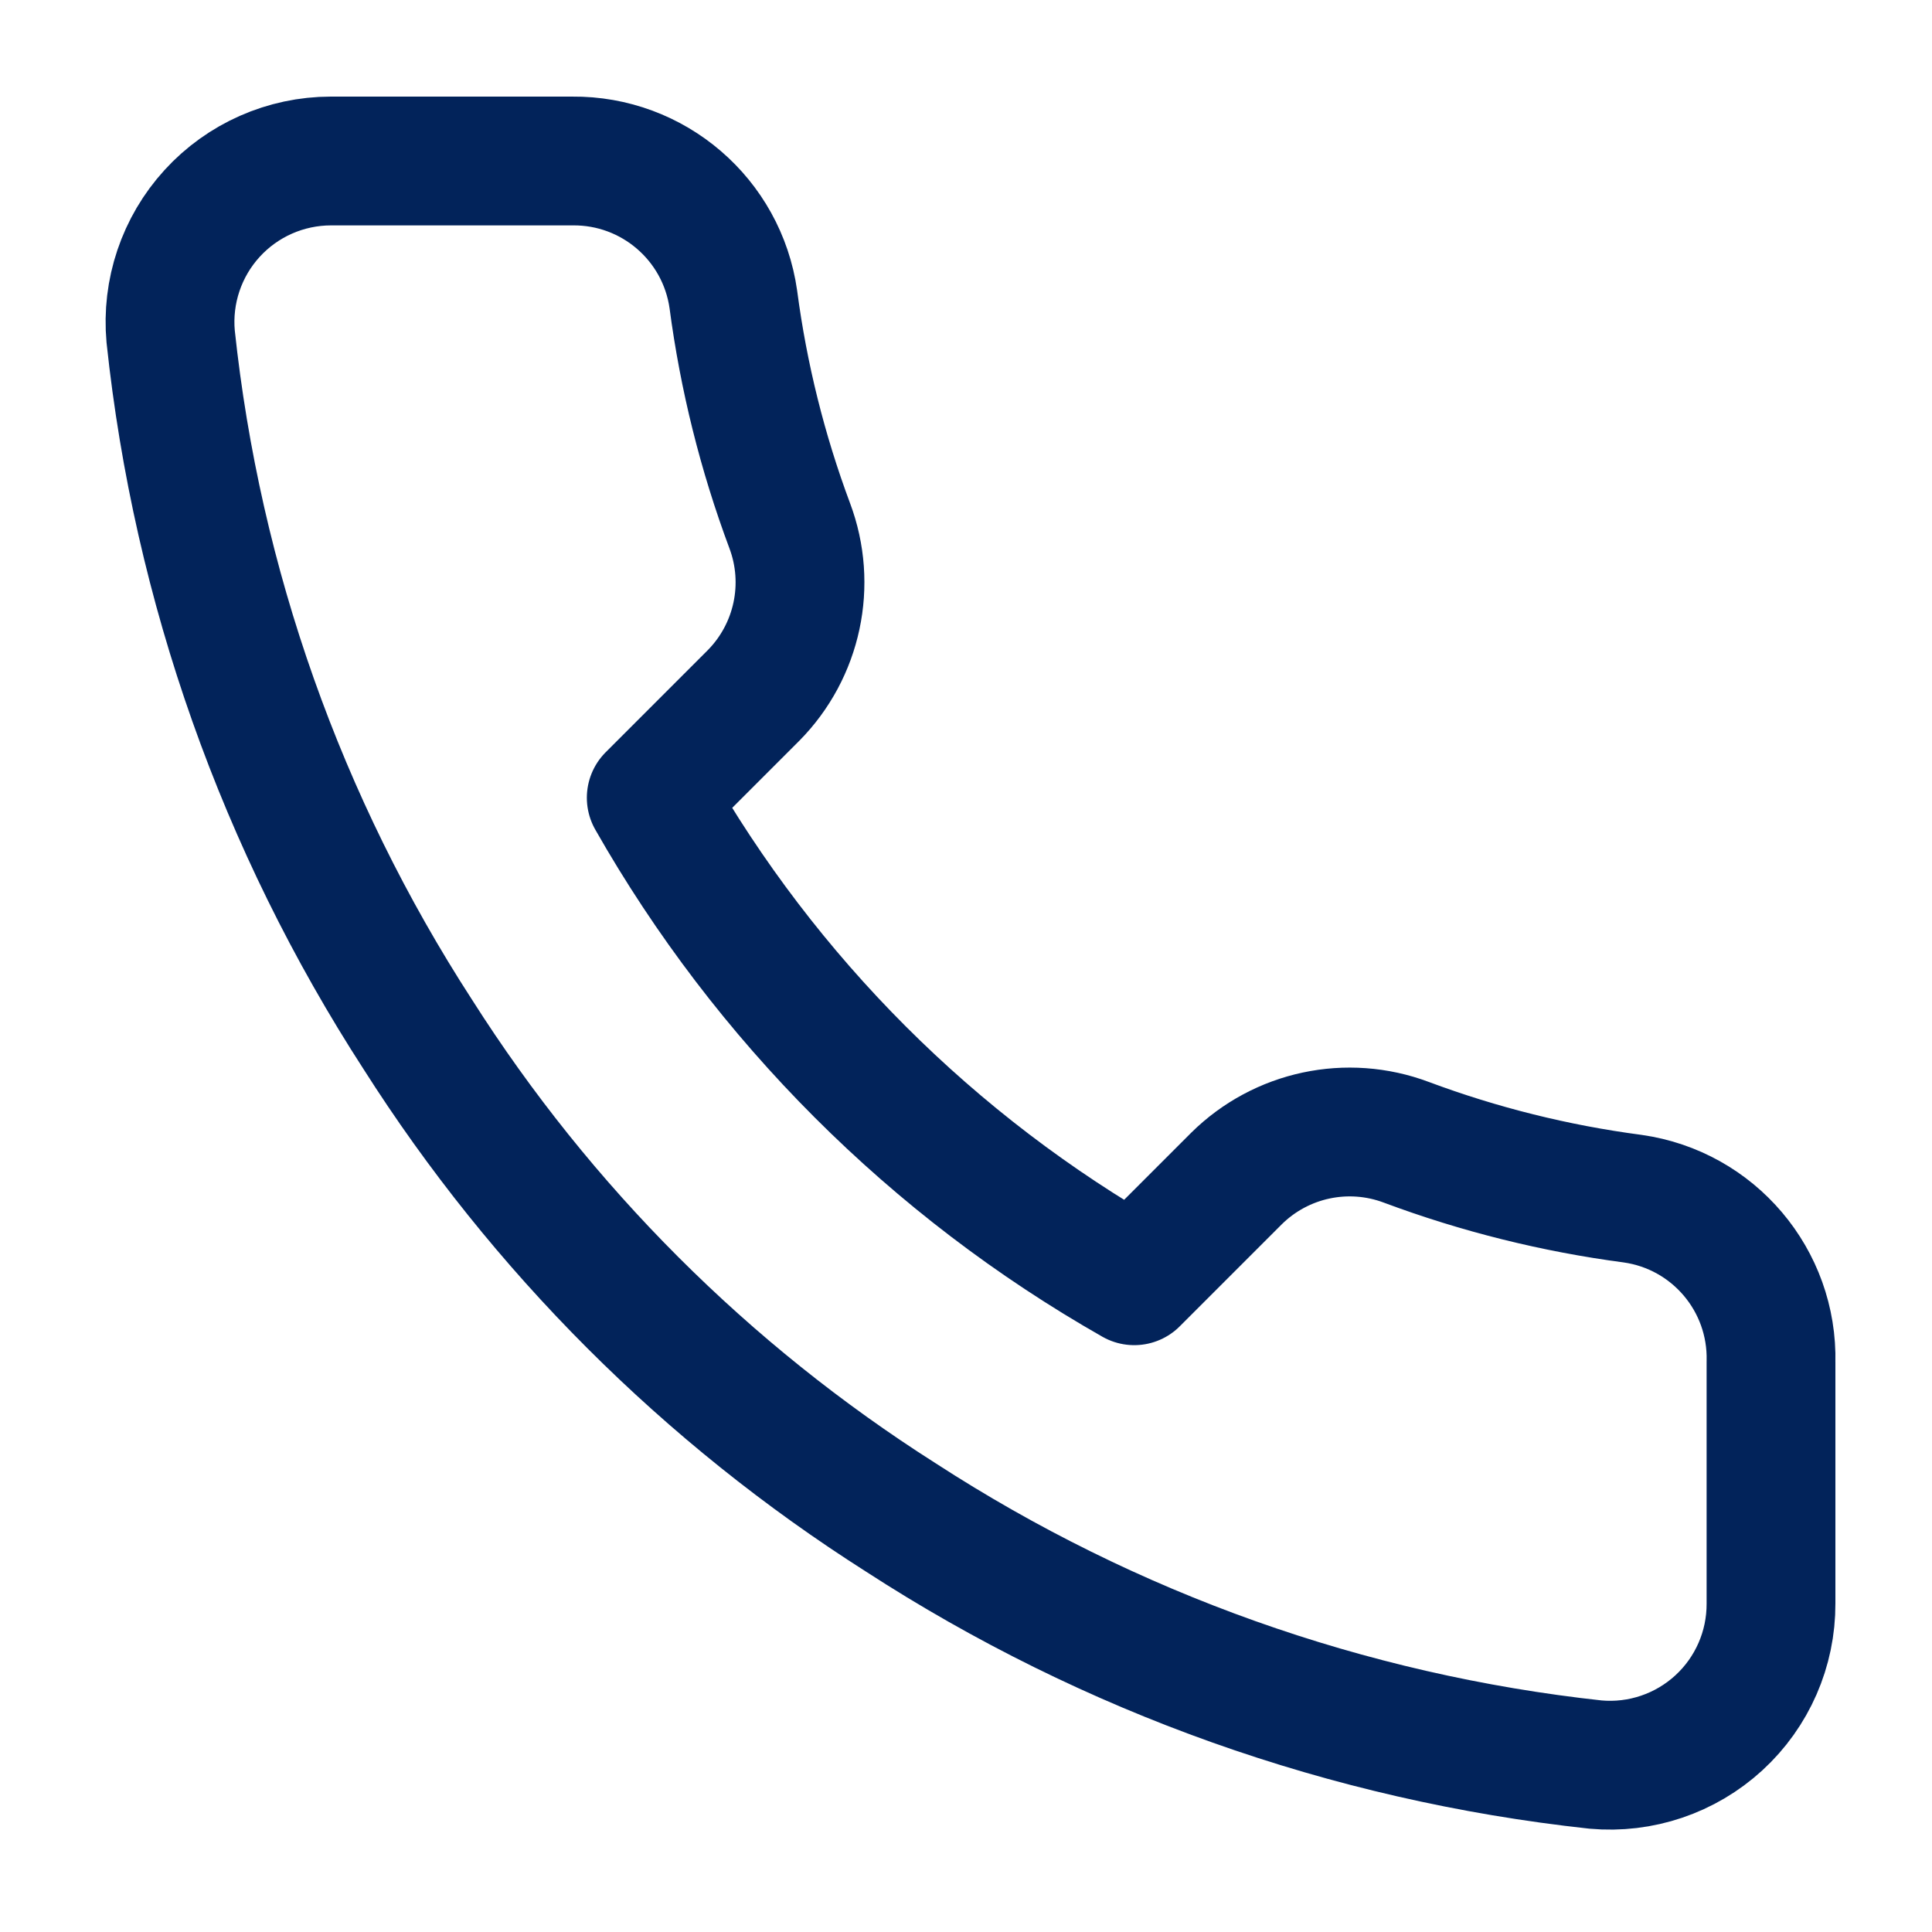
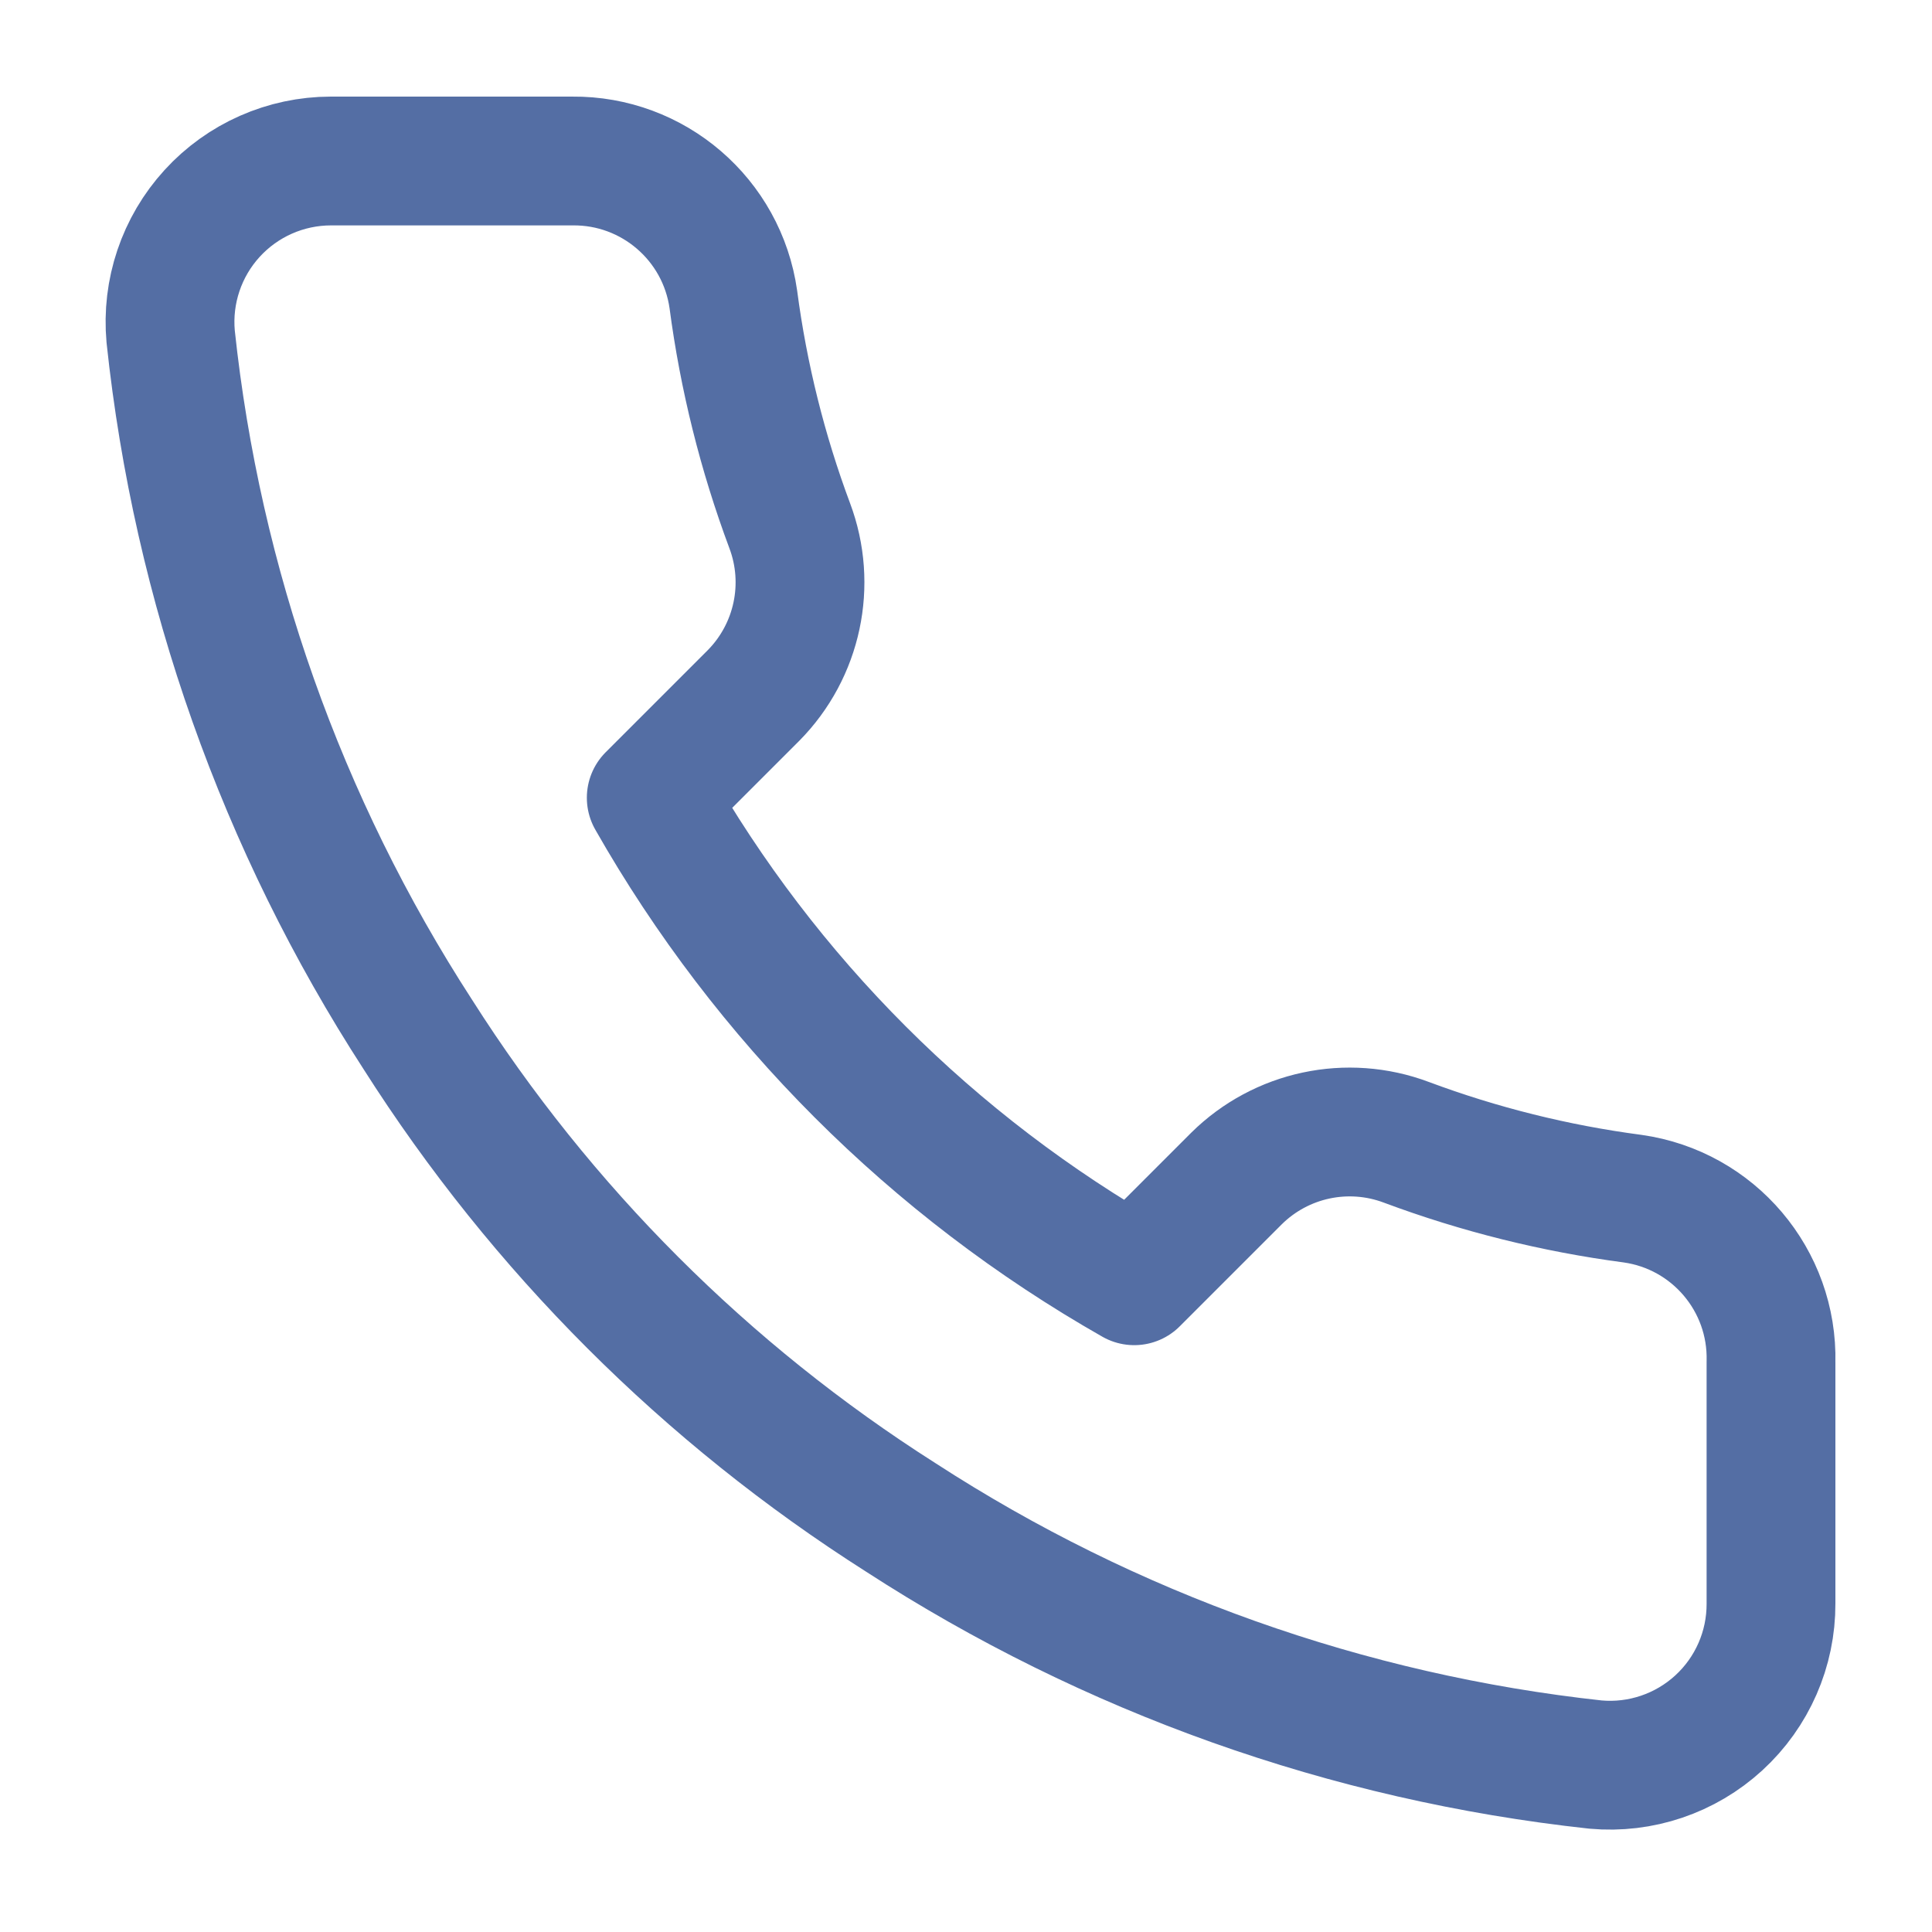
- <svg xmlns="http://www.w3.org/2000/svg" width="24" height="24" viewBox="0 0 24 24" fill="none" stroke="#02235A" stroke-width="1.6" stroke-linecap="round" stroke-linejoin="round">
+ <svg xmlns="http://www.w3.org/2000/svg" width="24" height="24" viewBox="0 0 24 24" fill="none" stroke="#546EA4" stroke-width="1.6" stroke-linecap="round" stroke-linejoin="round">
  <path d="M22 16.92v3a2 2 0 0 1-2.18 2 19.79 19.79 0 0 1-8.63-3.07 19.5 19.5 0 0 1-6-6 19.79 19.79 0 0 1-3.07-8.67A2 2 0 0 1 4.11 2h3a2 2 0 0 1 2 1.72 12.84 12.84 0 0 0 .7 2.81 2 2 0 0 1-.45 2.11L8.09 9.91a16 16 0 0 0 6 6l1.27-1.27a2 2 0 0 1 2.11-.45 12.84 12.84 0 0 0 2.81.7A2 2 0 0 1 22 16.92z" />
</svg>
